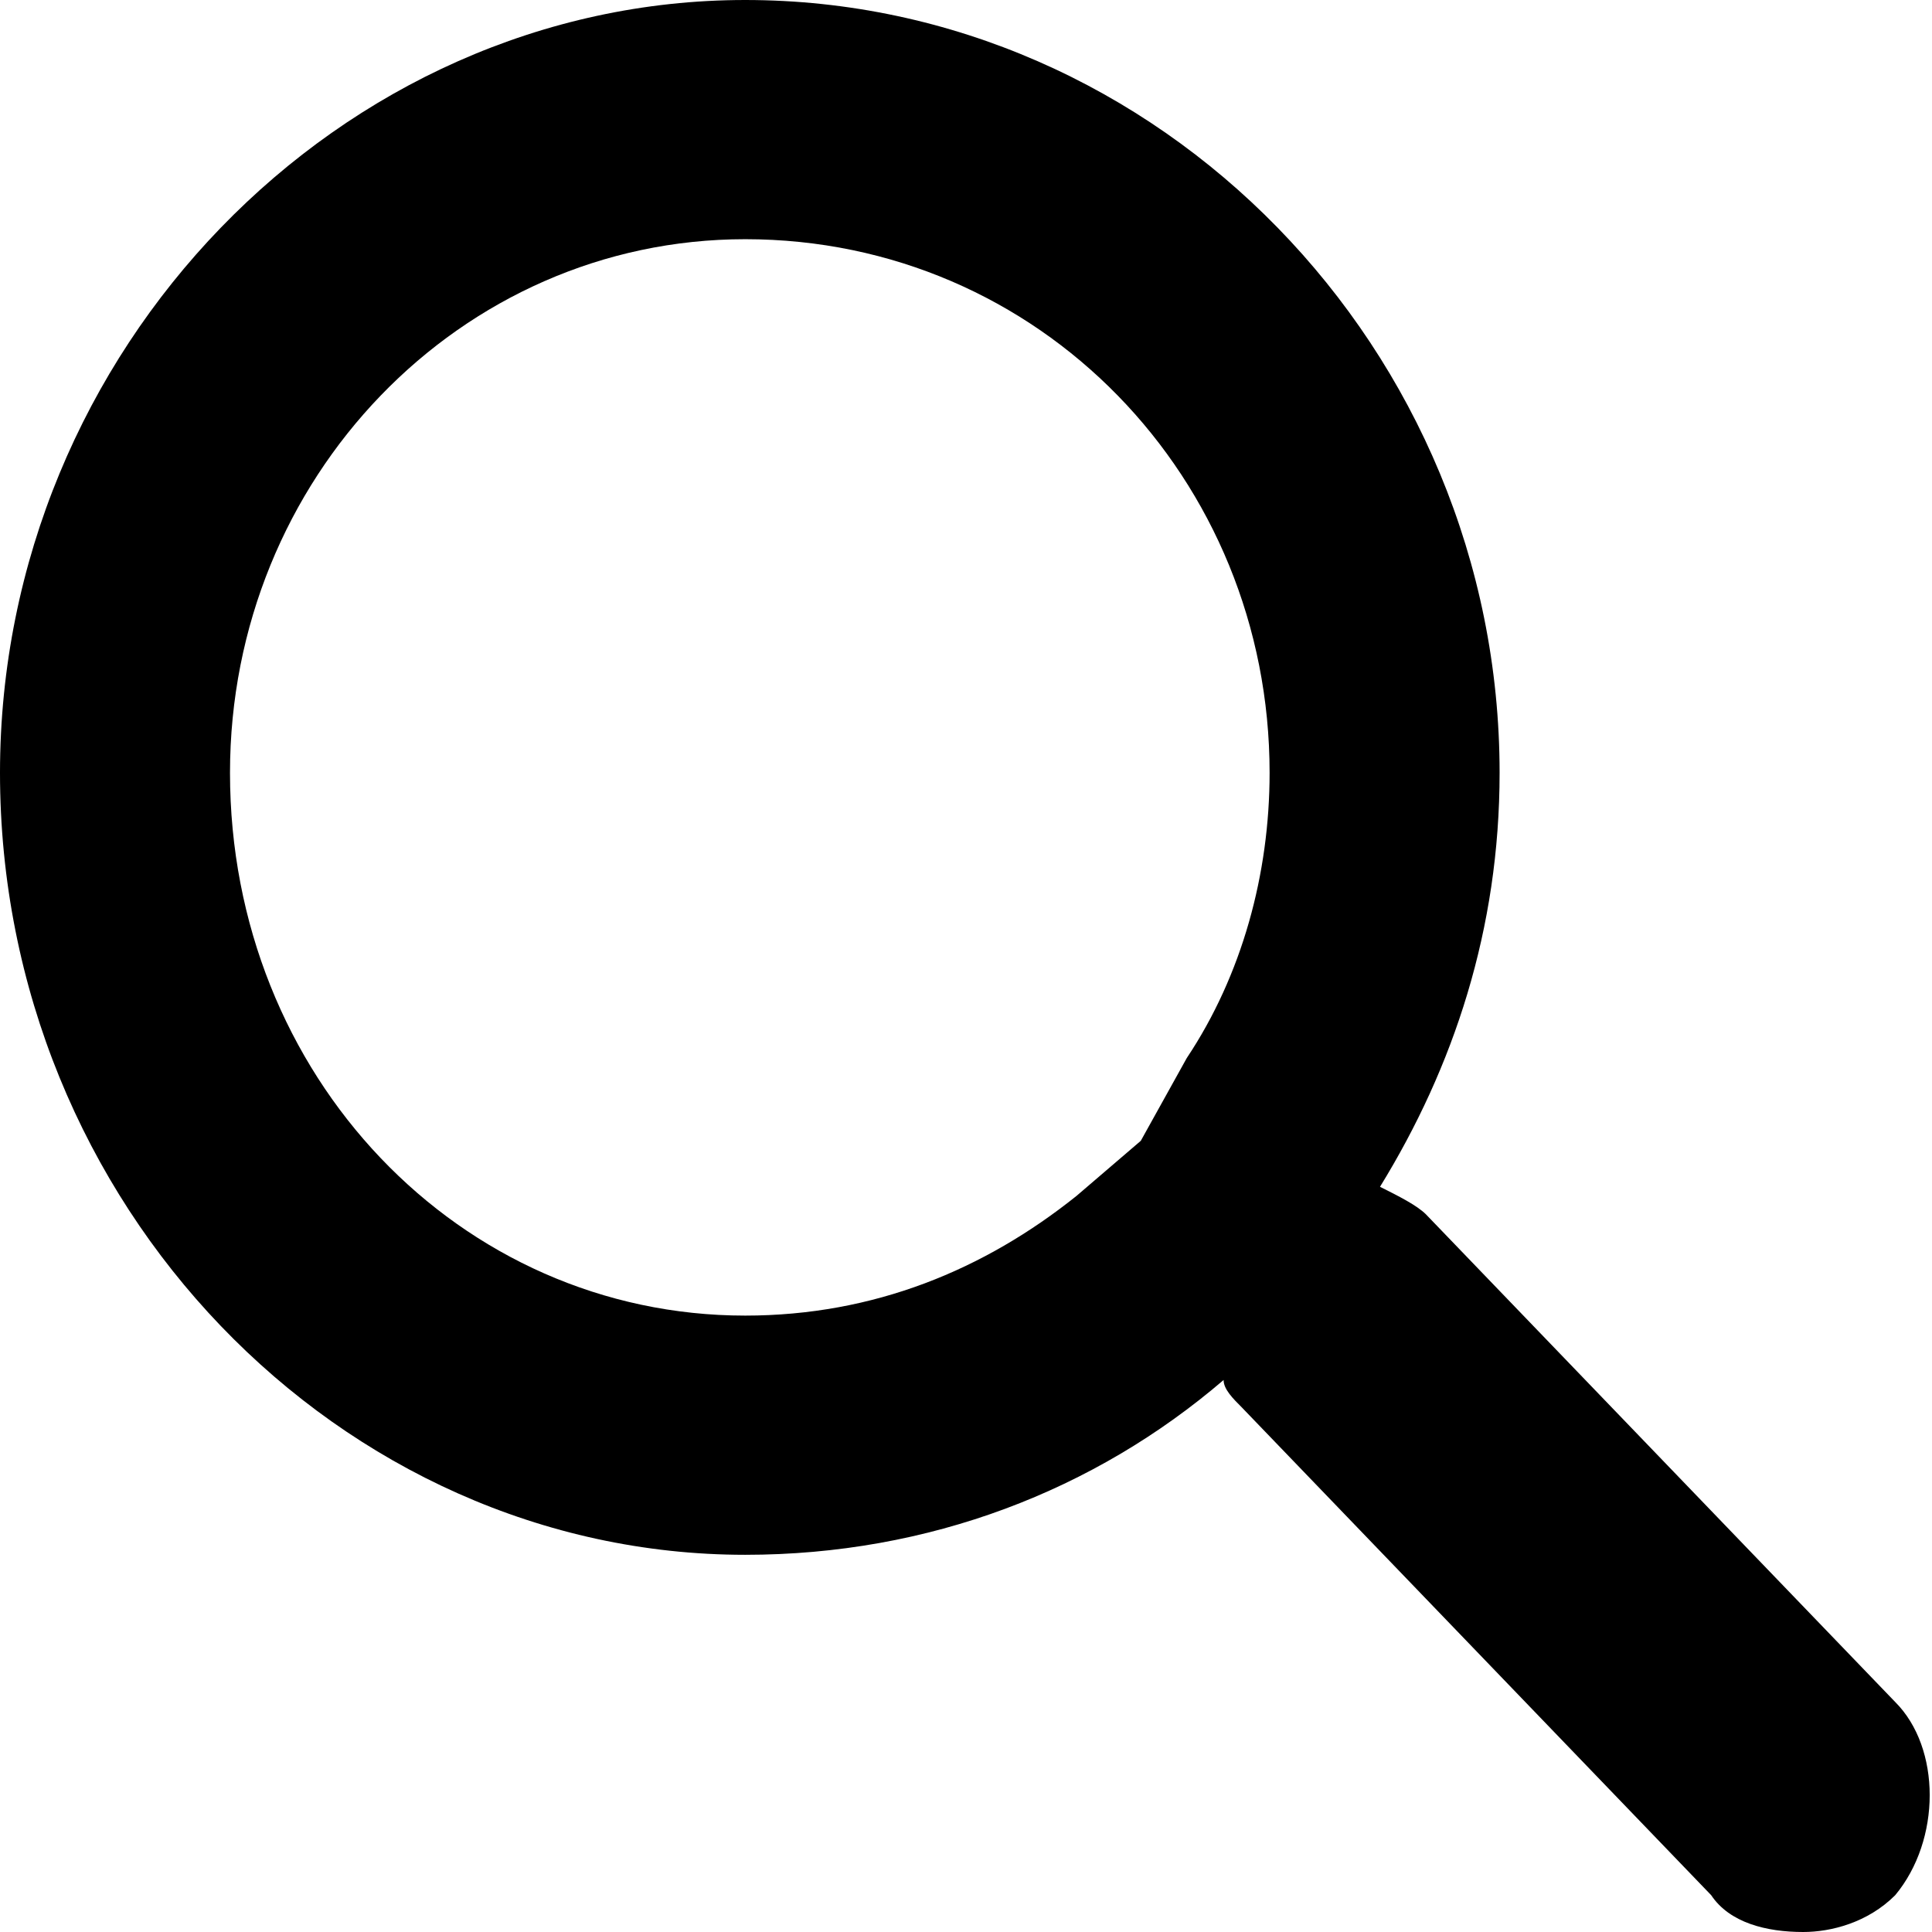
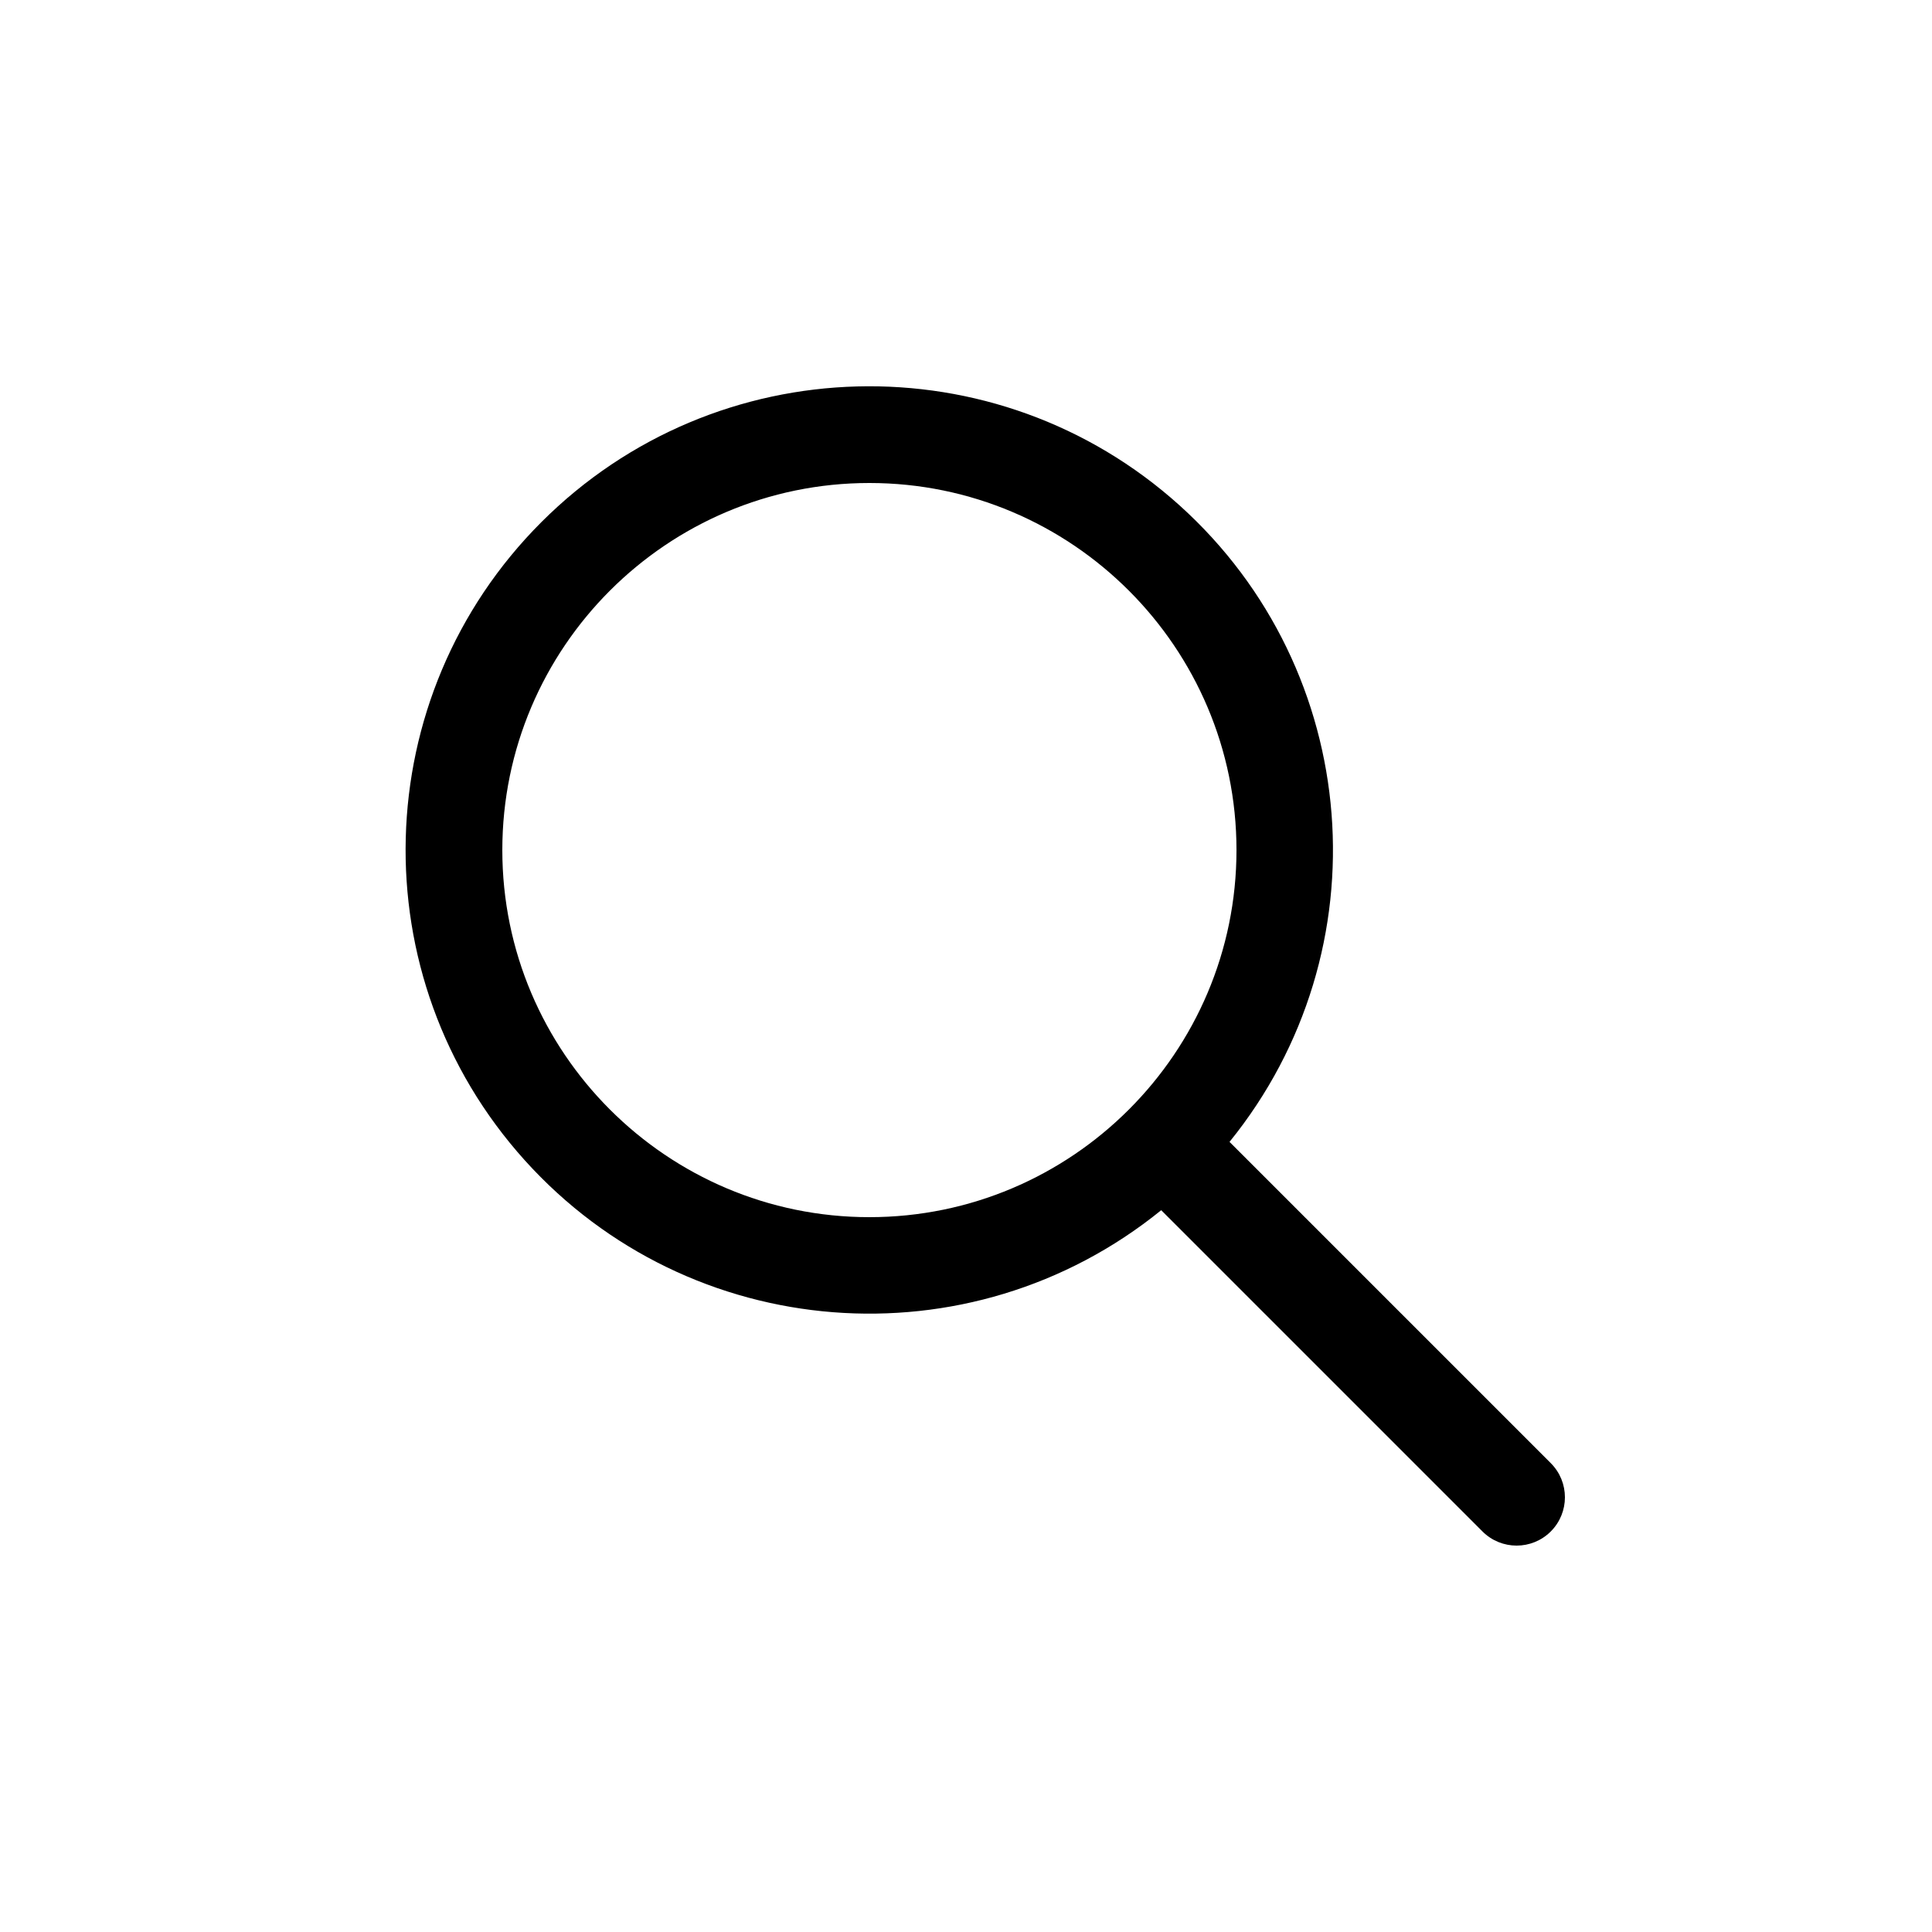
- <svg xmlns="http://www.w3.org/2000/svg" width="21" height="21" viewBox="0 0 21 21">
-   <path d="M8.1 2.6C11.3 2.6 13.8 5.2 13.8 8.4 13.8 9.5 13.5 10.6 12.9 11.5L12.4 12.4 11.7 13C10.7 13.8 9.5 14.3 8.1 14.3 5 14.3 2.5 11.7 2.5 8.4 2.5 5.2 5 2.6 8.1 2.6M8.1 0C3.7 0 0 3.8 0 8.4 0 13.1 3.7 16.9 8.1 16.9 10.1 16.9 11.9 16.2 13.3 15 13.3 15.1 13.4 15.2 13.5 15.3L18.6 20.6C18.8 20.9 19.2 21 19.6 21 19.9 21 20.3 20.9 20.6 20.6 21.1 20 21.1 19 20.6 18.5L15.5 13.2C15.4 13.1 15.2 13 15 12.9 15.8 11.6 16.3 10.1 16.3 8.4 16.3 3.8 12.6 0 8.1 0" />
+ <svg width="25" height="25" viewBox="0 0 25 25">
+   <path d="M20.067 18.933l-4.157-4.157a6 6 0 1 0-.884.884l4.157 4.157a.624.624 0 1 0 .884-.884zM6.5 11c0-2.62 2.13-4.75 4.75-4.75S16 8.38 16 11s-2.13 4.75-4.75 4.75S6.5 13.62 6.5 11z" />
</svg>
